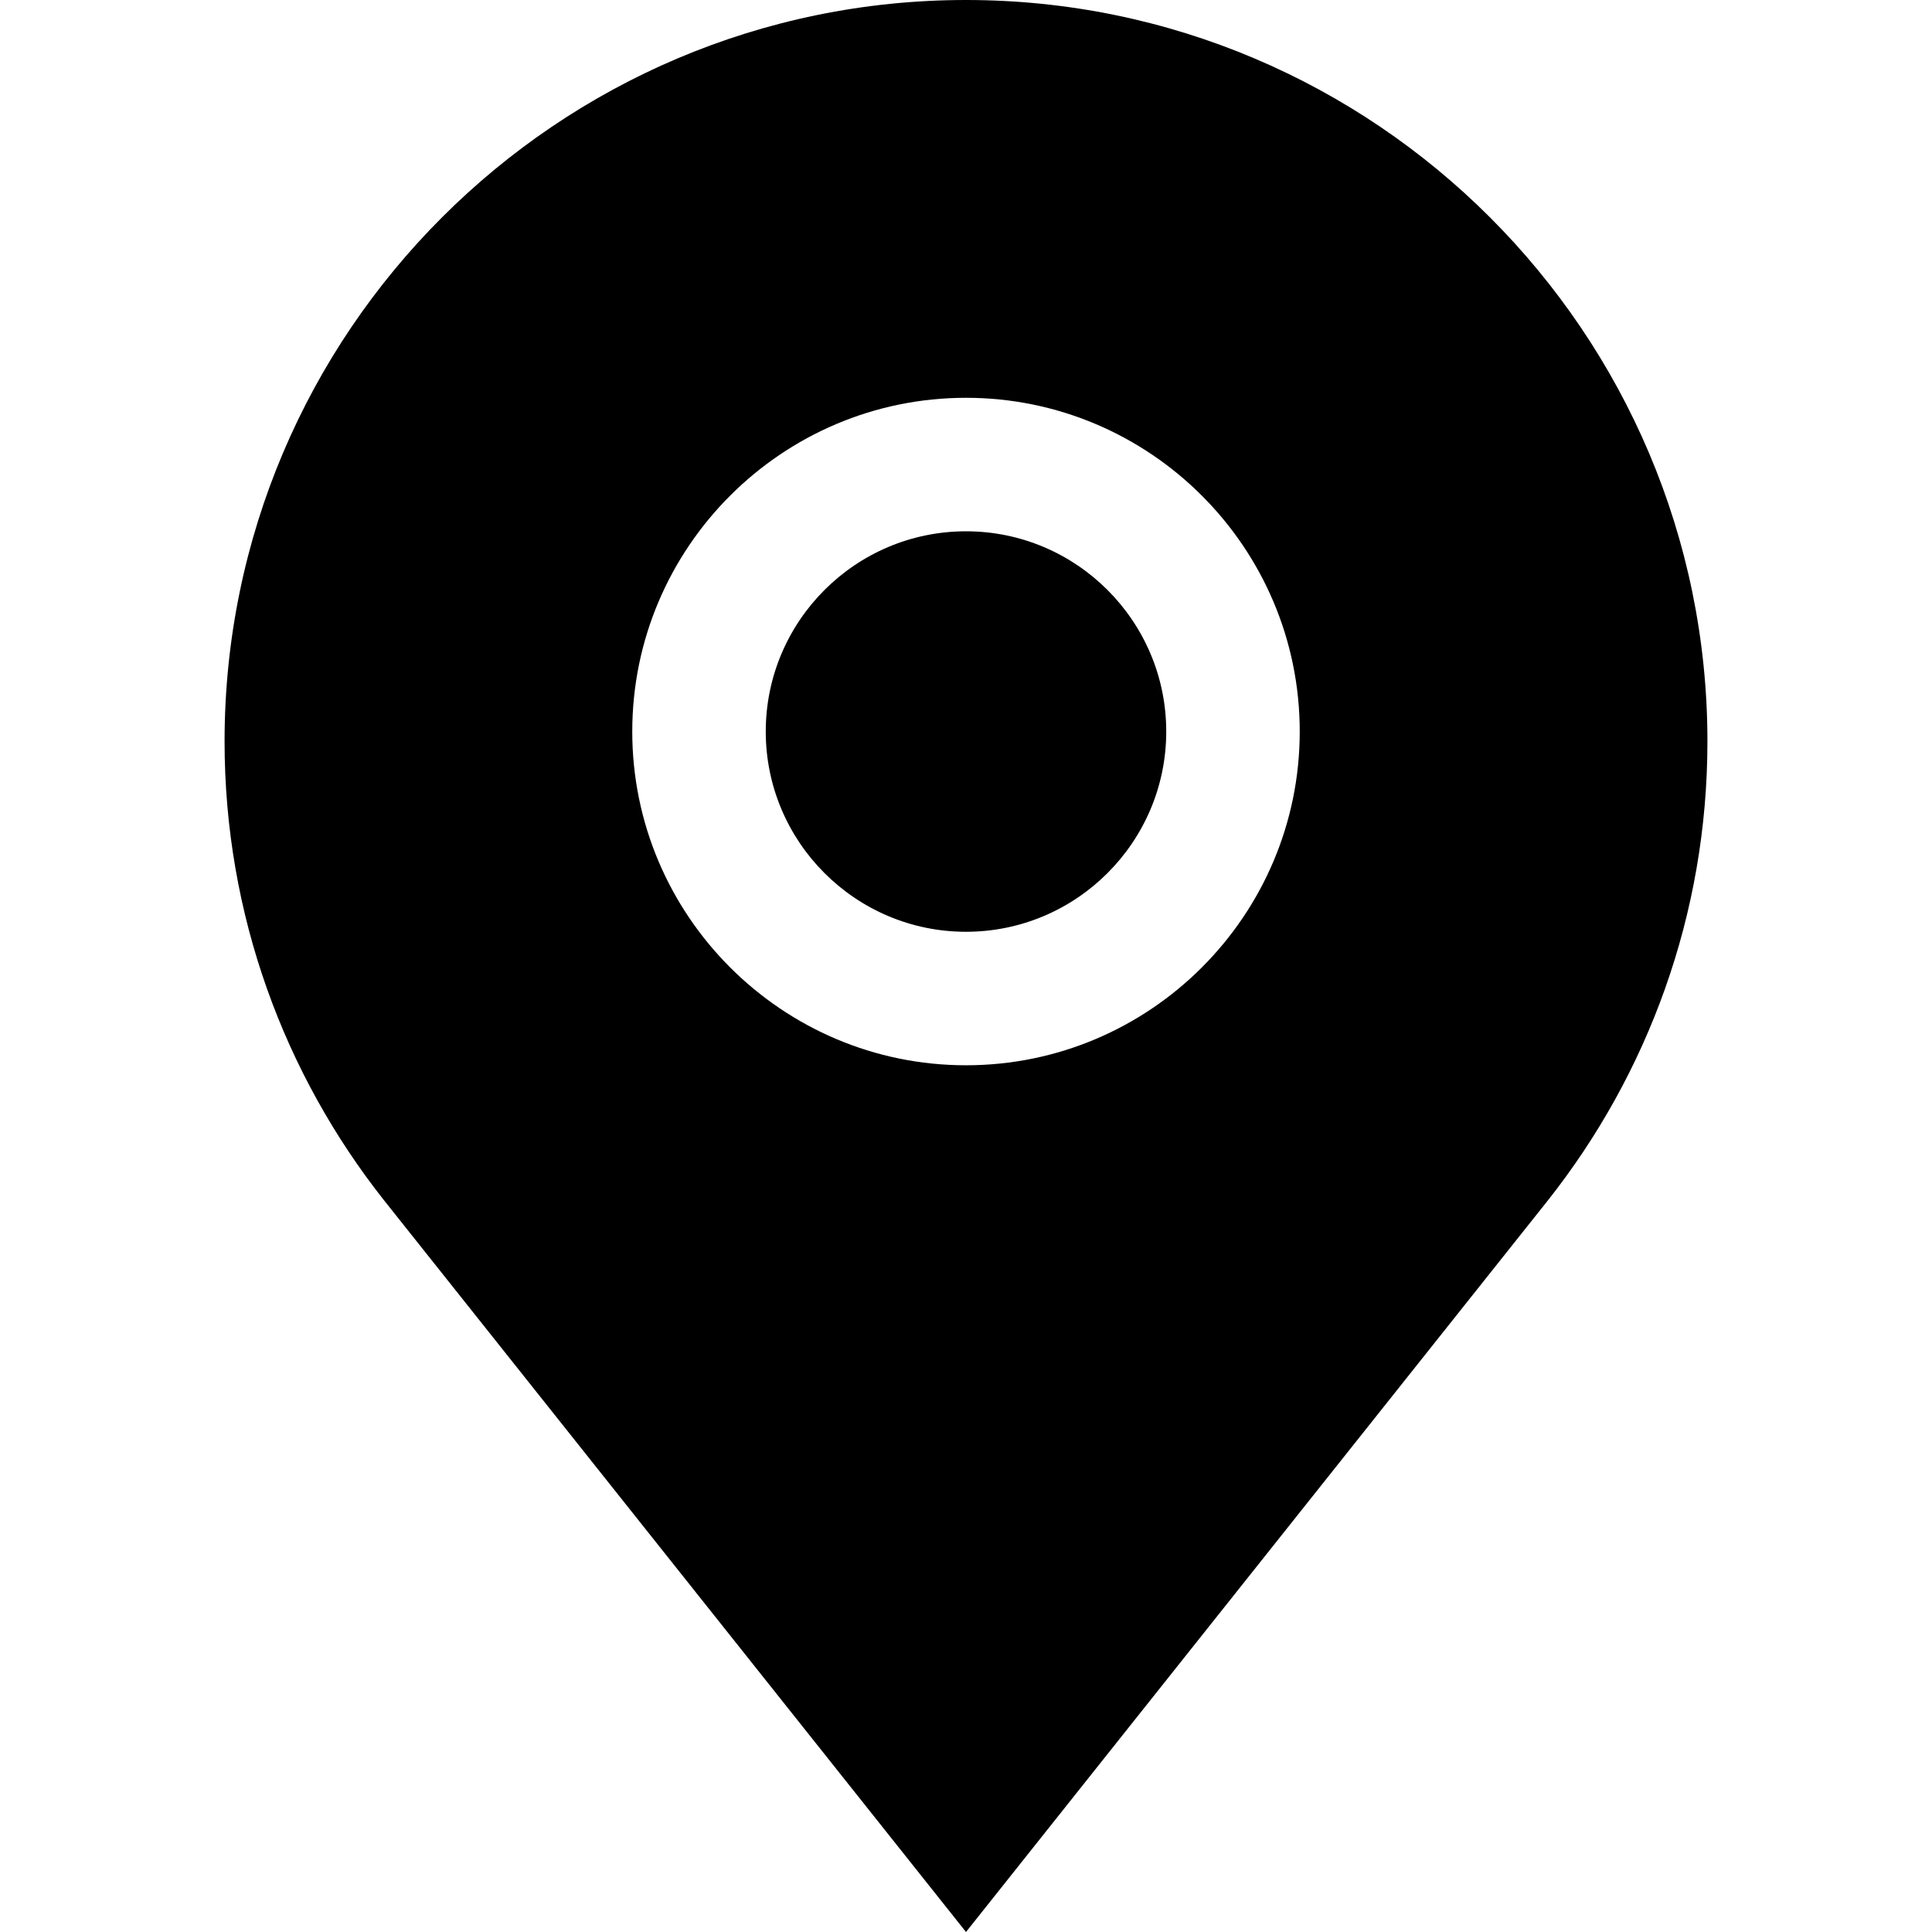
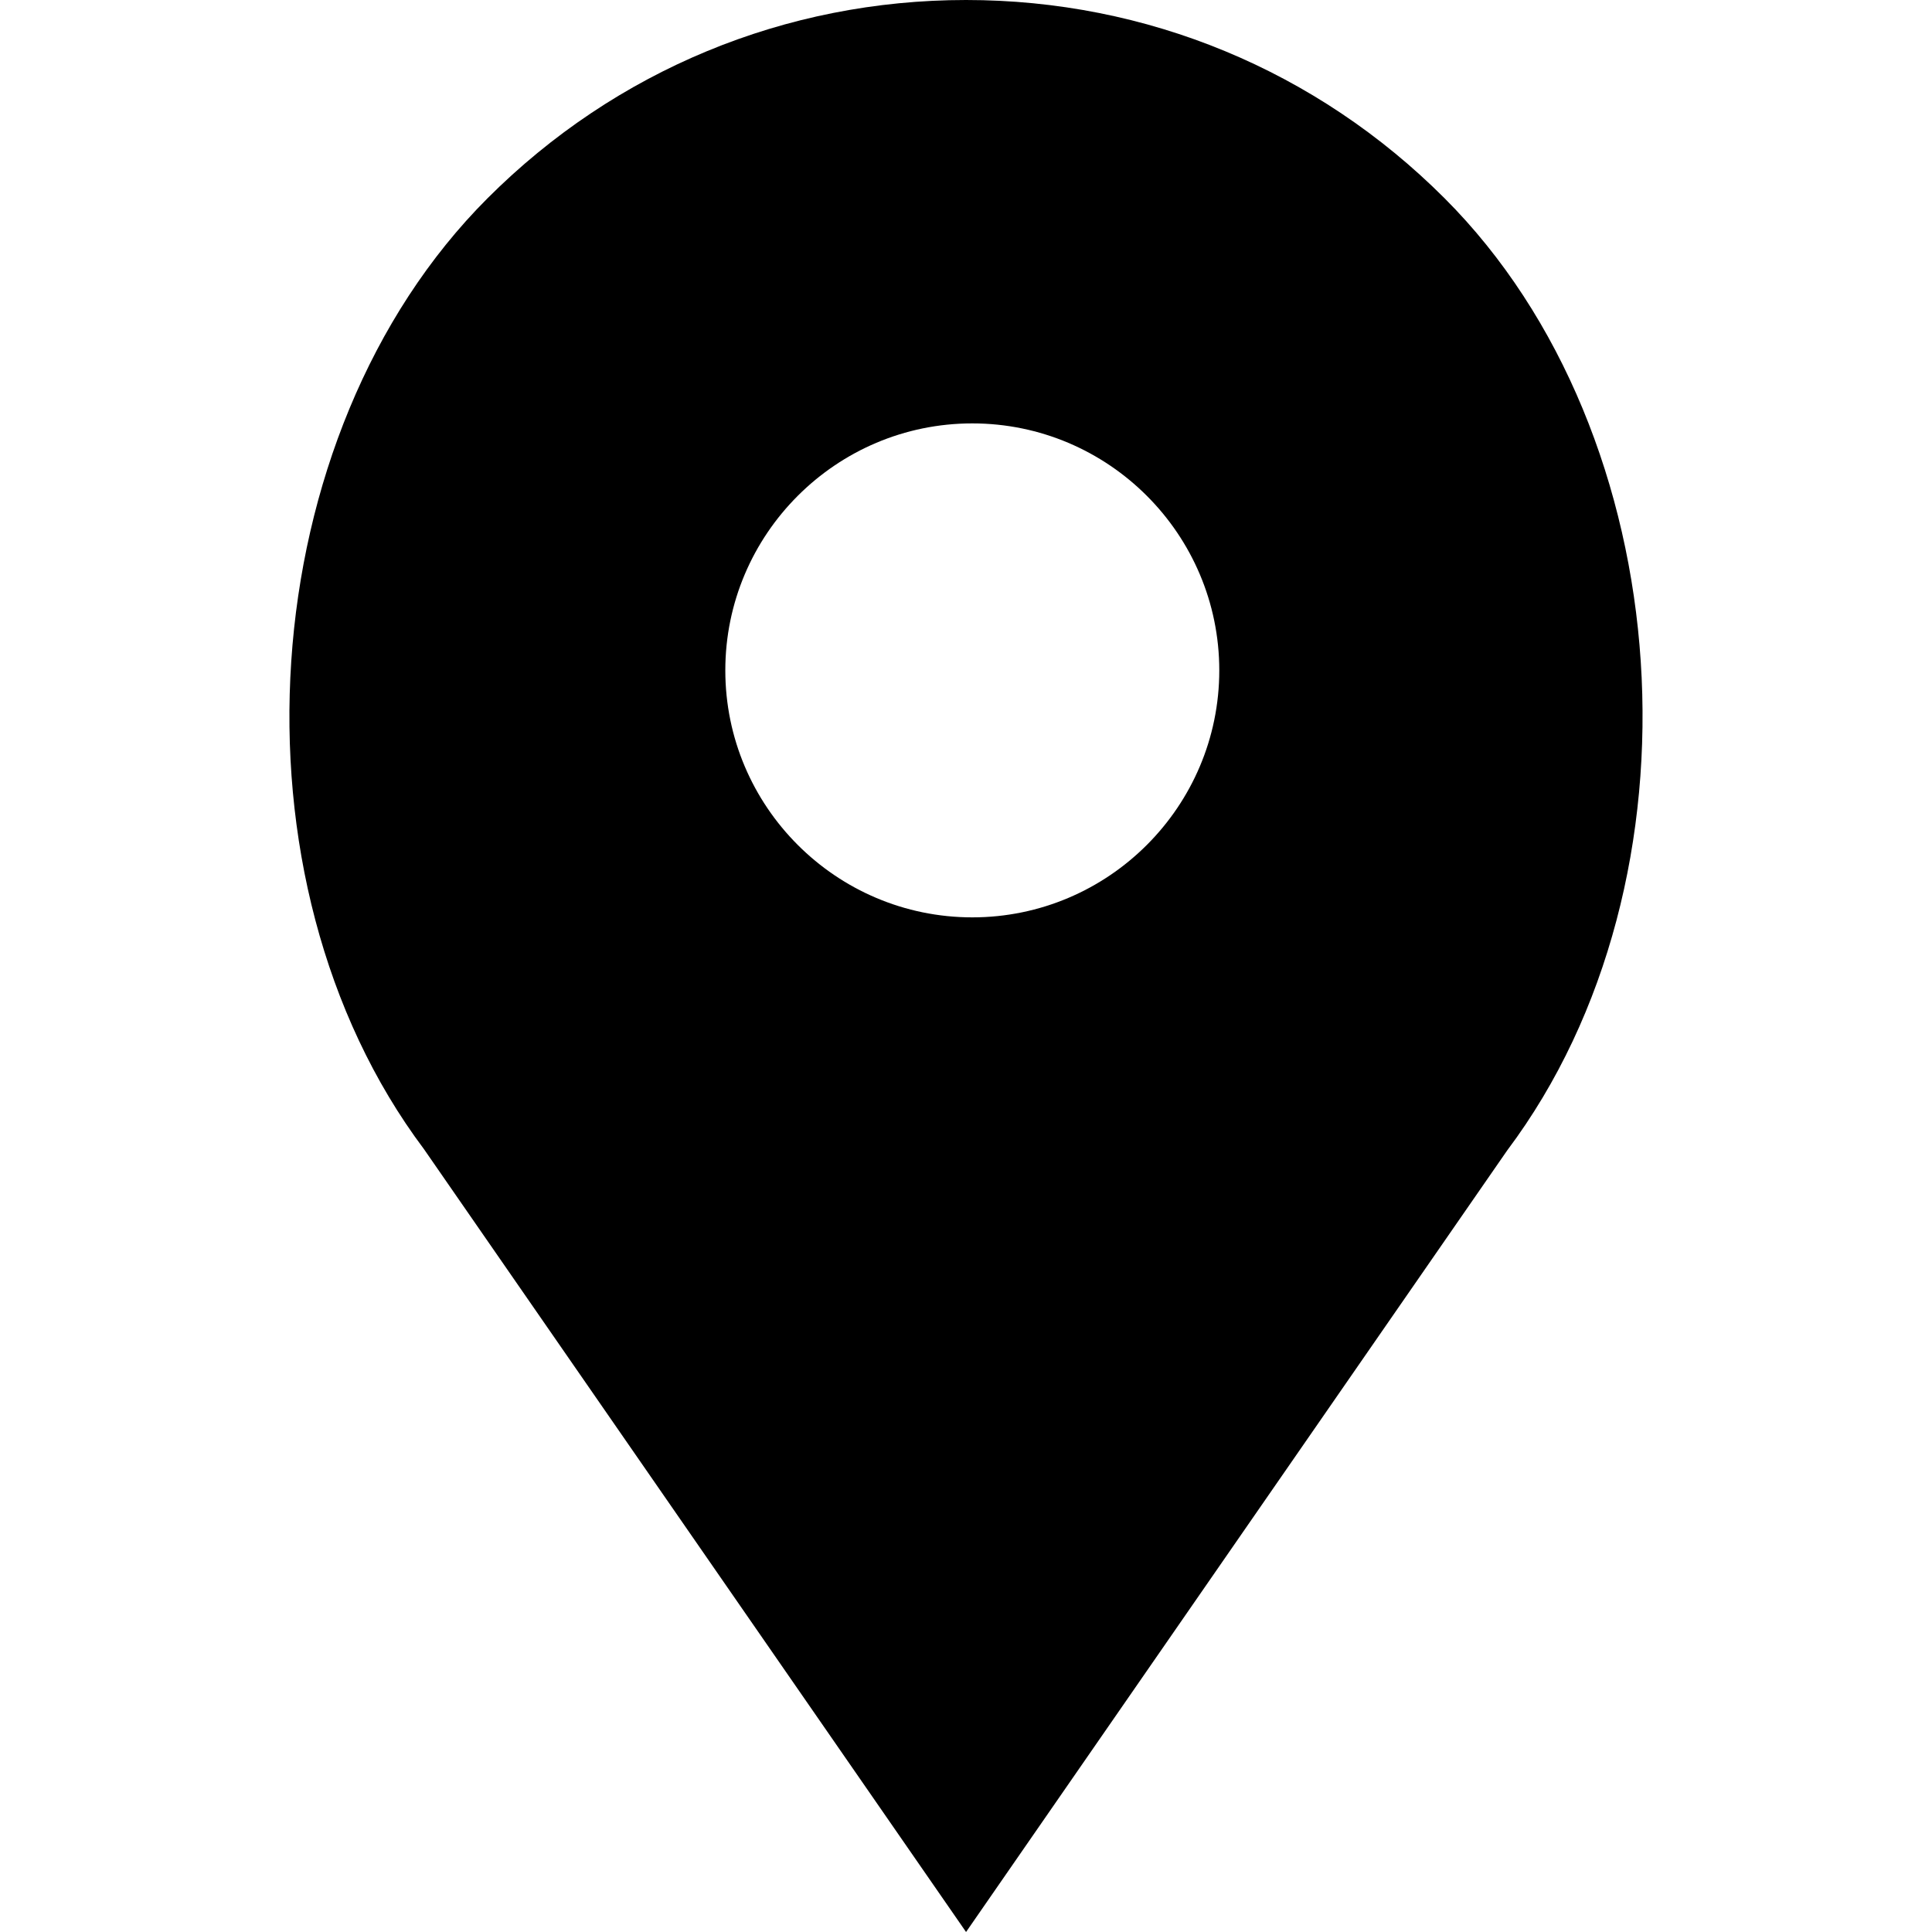
- <svg xmlns="http://www.w3.org/2000/svg" version="1.1" x="0px" y="0px" viewBox="0 0 434.174 434.174" style="enable-background:new 0 0 434.174 434.174;" xml:space="preserve">
+ <svg xmlns="http://www.w3.org/2000/svg" version="1.1" id="Capa_1" x="0px" y="0px" viewBox="0 0 54.757 54.757" style="enable-background:new 0 0 54.757 54.757;" xml:space="preserve">
+   <path d="M40.94,5.617C37.318,1.995,32.502,0,27.38,0c-5.123,0-9.938,1.995-13.56,5.617c-6.703,6.702-7.536,19.312-1.804,26.952  L27.38,54.757L42.721,32.6C48.476,24.929,47.643,12.319,40.94,5.617z M27.557,26c-3.859,0-7-3.141-7-7s3.141-7,7-7s7,3.141,7,7  S31.416,26,27.557,26z" />
  <g>
-     <path d="M217.087,119.397c-24.813,0-45,20.187-45,45s20.187,45,45,45s45-20.187,45-45S241.901,119.397,217.087,119.397z" />
-     <path d="M217.087,0c-91.874,0-166.62,74.745-166.62,166.619c0,38.93,13.421,74.781,35.878,103.177l130.742,164.378l130.742-164.378             c22.457-28.396,35.878-64.247,35.878-103.177C383.707,74.745,308.961,0,217.087,0z M217.087,239.397c-41.355,0-75-33.645-75-75             s33.645-75,75-75s75,33.645,75,75S258.443,239.397,217.087,239.397z" />
-   </g>
+ </g>
+   <g>
+ </g>
+   <g>
+ </g>
+   <g>
+ </g>
+   <g>
+ </g>
+   <g>
+ </g>
+   <g>
+ </g>
+   <g>
+ </g>
+   <g>
+ </g>
+   <g>
+ </g>
+   <g>
+ </g>
+   <g>
+ </g>
+   <g>
+ </g>
+   <g>
+ </g>
+   <g>
+ </g>
</svg>
